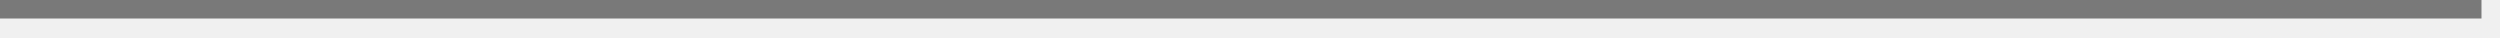
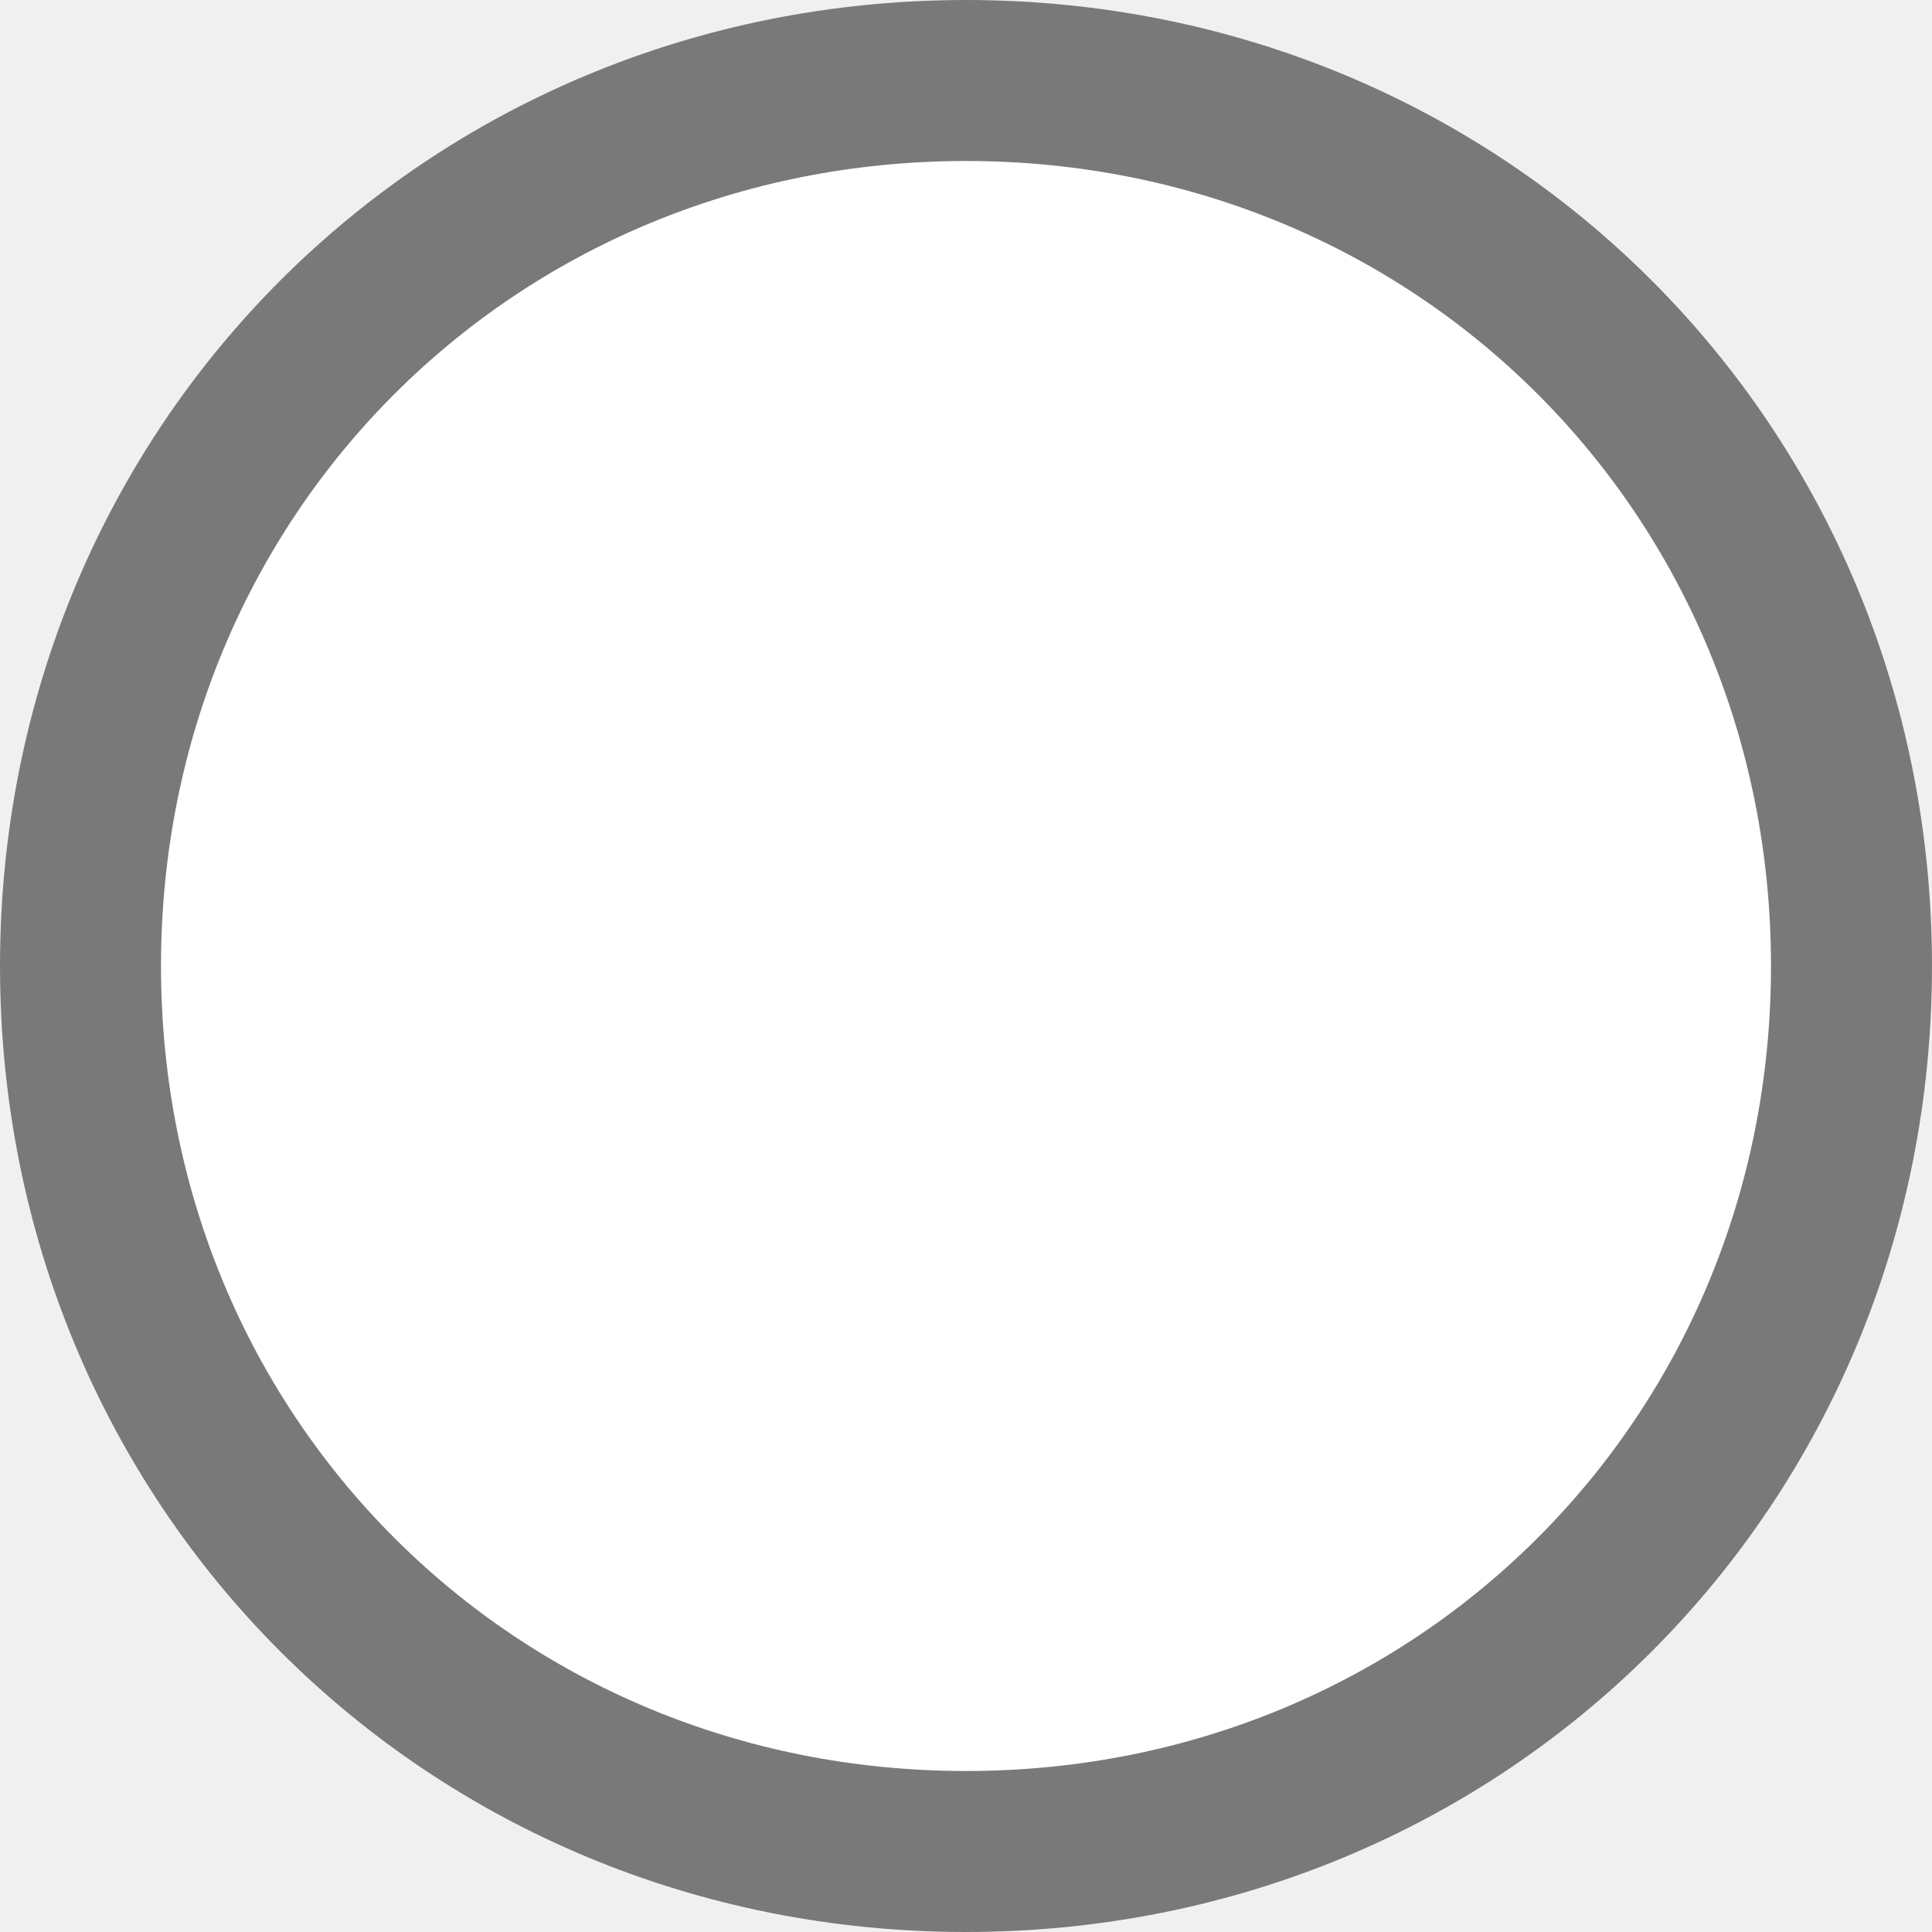
- <svg xmlns="http://www.w3.org/2000/svg" version="1.1" width="135px" height="2px">
-   <g transform="matrix(1 0 0 1 -166 -964 )">
-     <path d="M 166 964.5  L 300 964.5  " stroke-width="1" stroke="#797979" fill="none" />
-   </g>
+ <svg xmlns="http://www.w3.org/2000/svg" version="1.1" width="12px" height="12px" viewBox="228 762  12 12">
+   <path d="M 234 762  C 237.36 762  240 764.64  240 768  C 240 771.36  237.36 774  234 774  C 230.64 774  228 771.36  228 768  C 228 764.64  230.64 762  234 762  Z " fill-rule="nonzero" fill="#ffffff" stroke="none" />
+   <path d="M 234 762.5  C 237.08 762.5  239.5 764.92  239.5 768  C 239.5 771.08  237.08 773.5  234 773.5  C 230.92 773.5  228.5 771.08  228.5 768  C 228.5 764.92  230.92 762.5  234 762.5  Z " stroke-width="1" stroke="#797979" fill="none" />
</svg>
